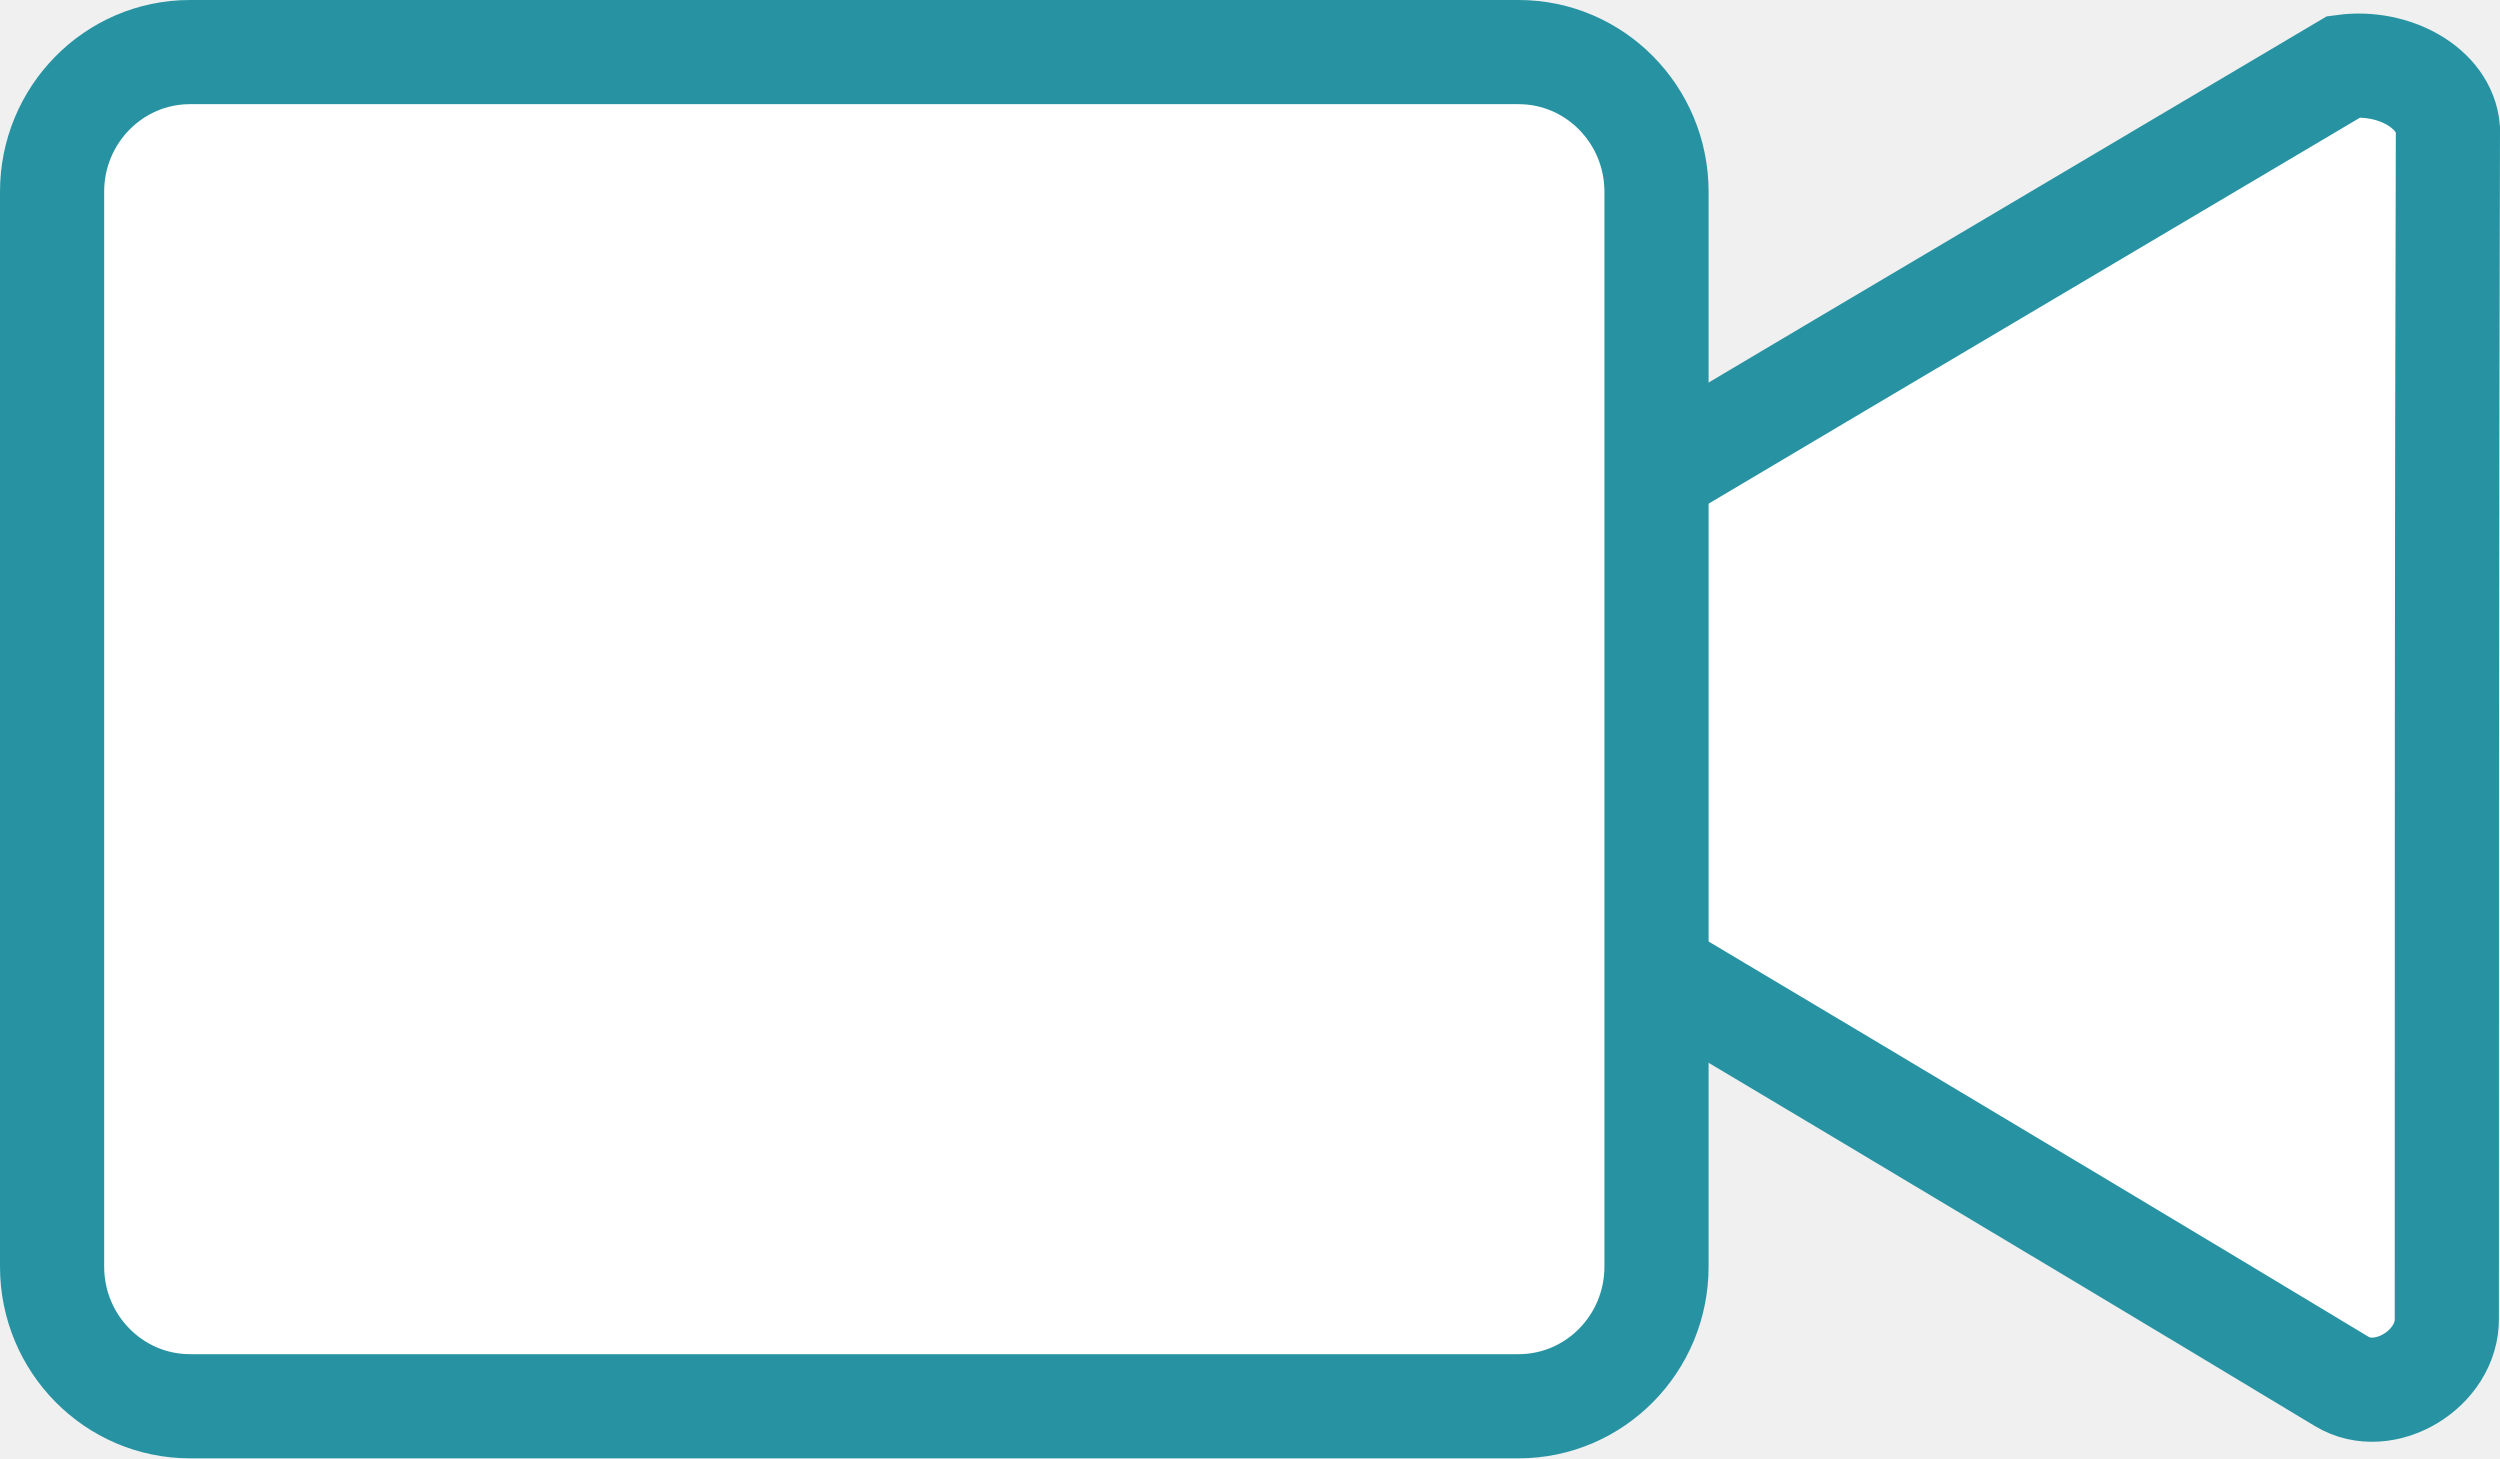
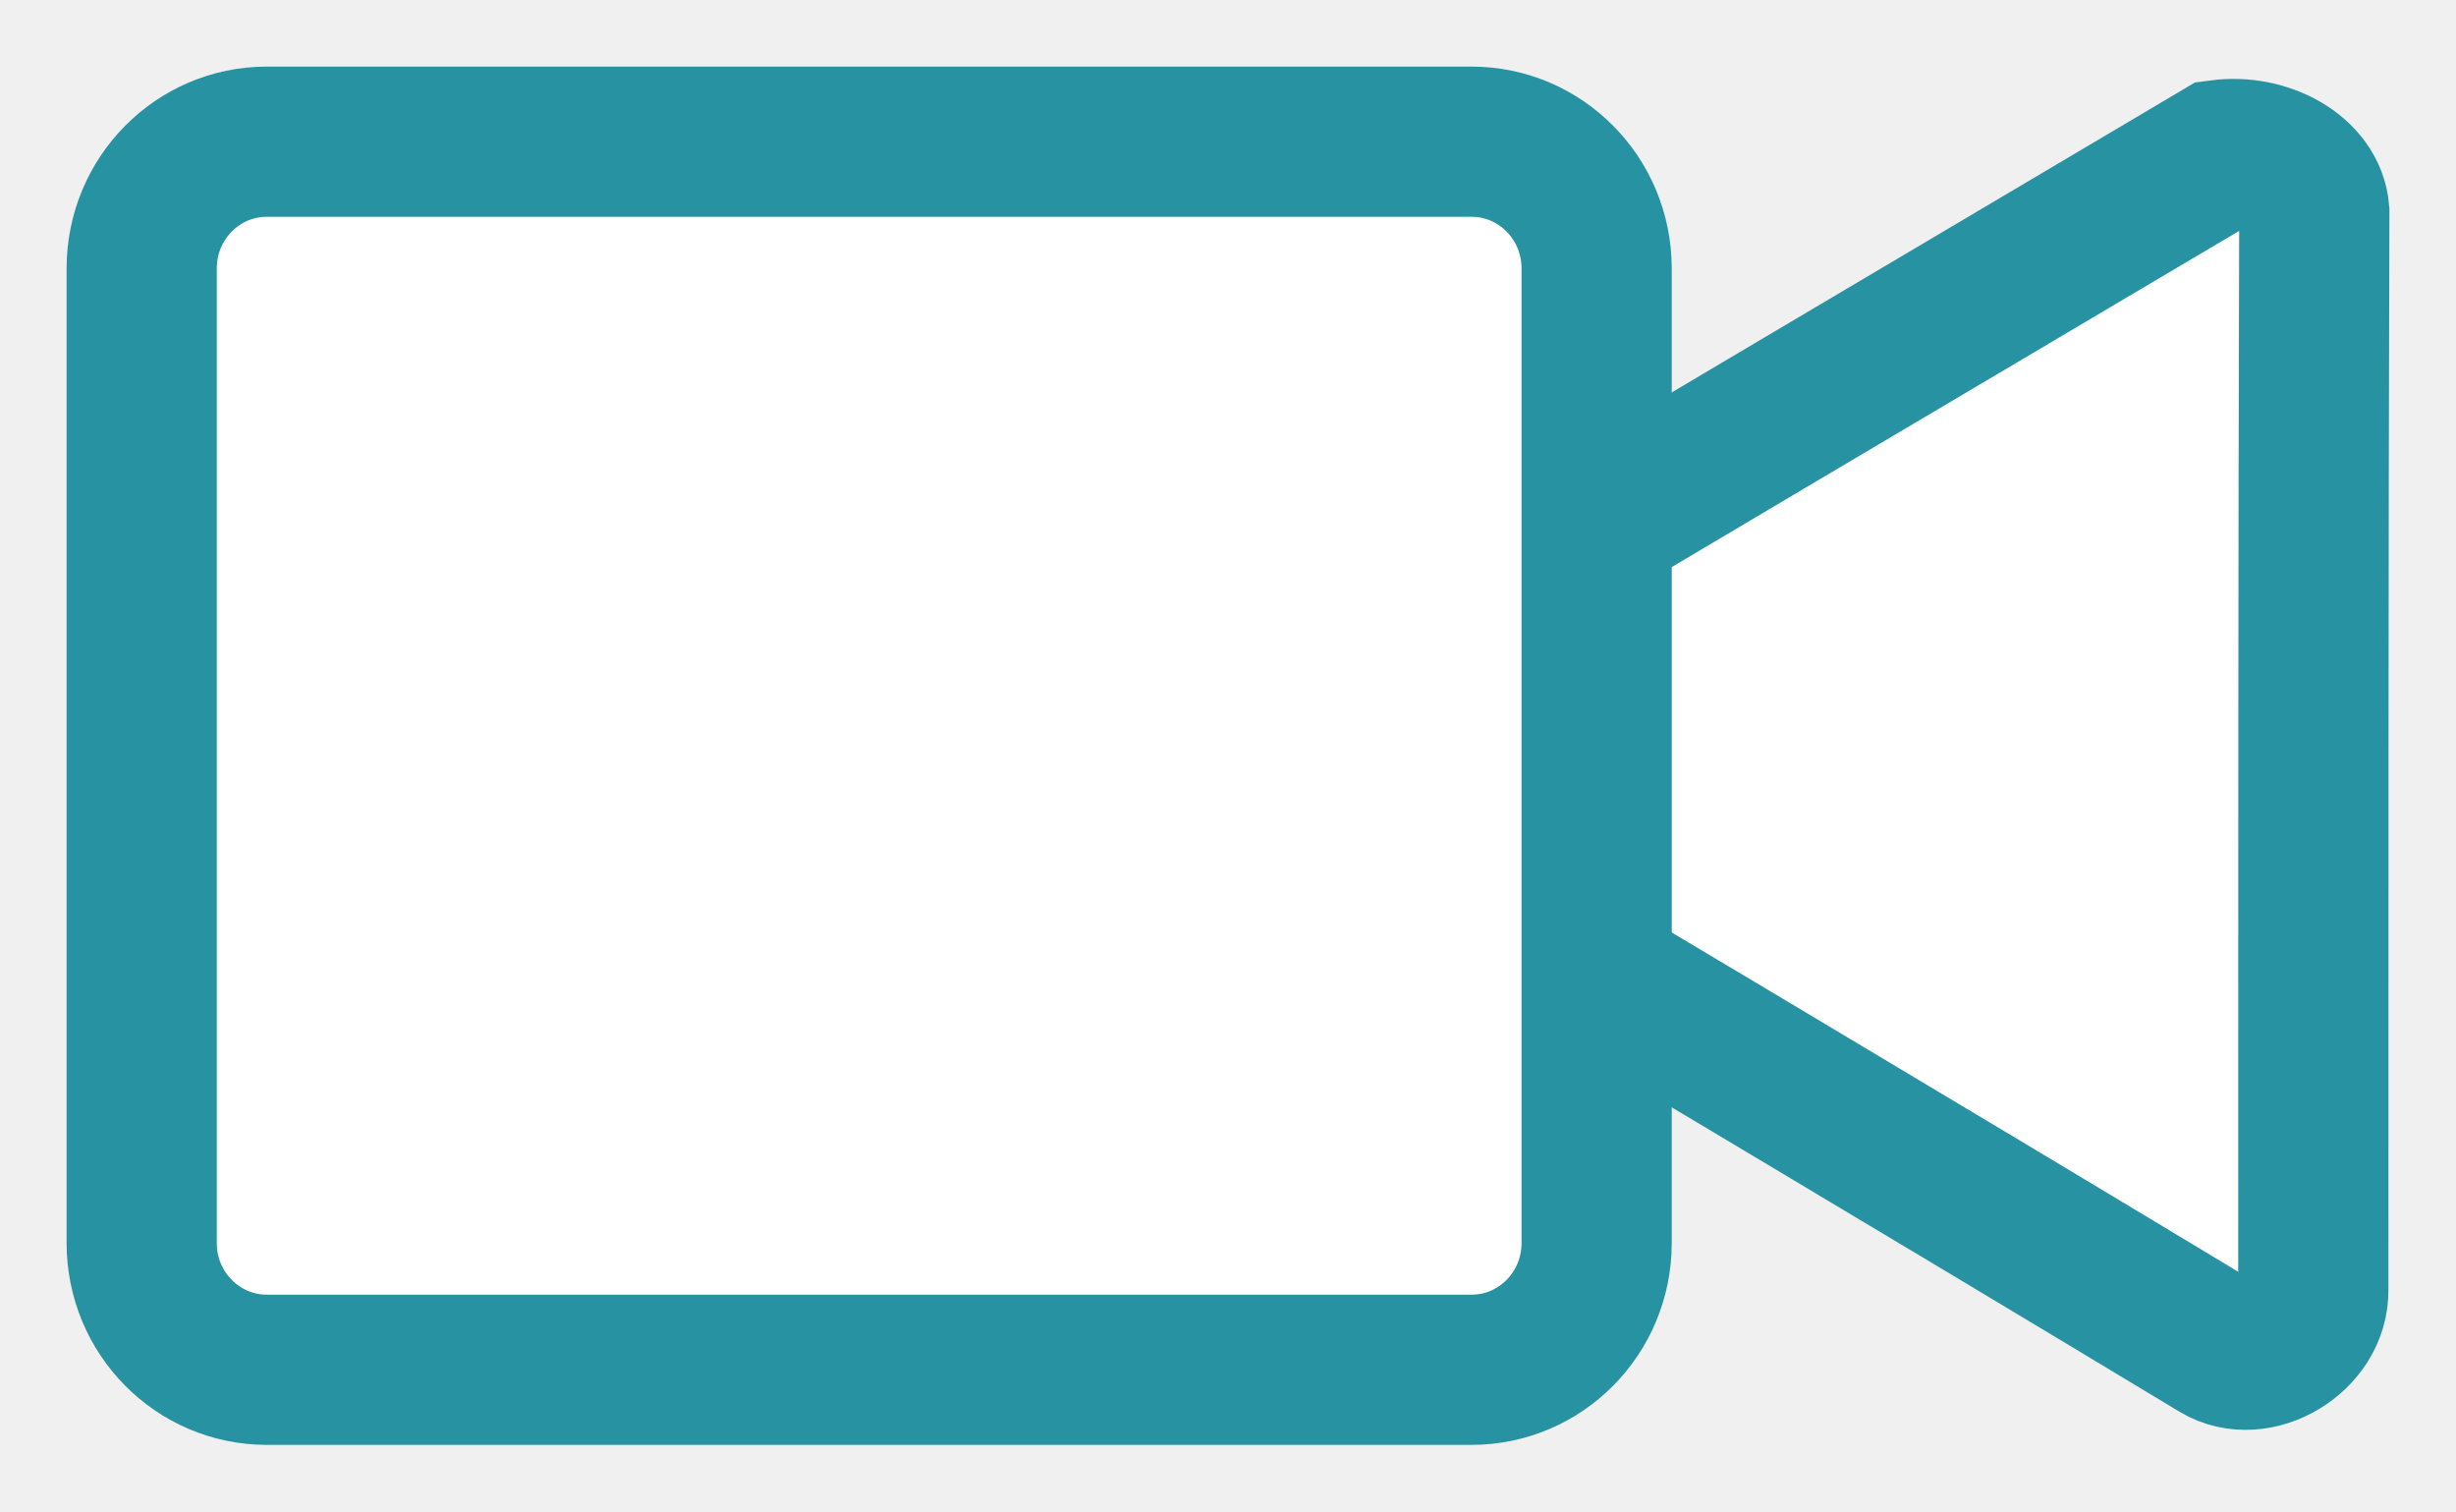
- <svg xmlns="http://www.w3.org/2000/svg" width="48" height="28" viewBox="0 0 48 28" fill="none">
-   <path d="M47 2.476C46.977 10.086 46.979 17.696 46.979 25.306C46.999 26.282 45.779 27.019 44.962 26.524C38.584 22.677 32.182 18.868 25.782 15.057C24.925 14.141 24.987 13.424 25.782 12.684C32.181 8.869 38.593 5.075 45.005 1.279C45.956 1.152 46.935 1.687 47 2.476Z" fill="white" stroke="#2793A2" stroke-width="2" />
-   <path d="M29.157 1H3.648C2.186 1 1 2.201 1 3.682V24.319C1 25.799 2.186 27 3.648 27H29.157C30.619 27 31.805 25.799 31.805 24.319V3.682C31.805 2.201 30.619 1 29.157 1Z" fill="white" stroke="#2793A2" stroke-width="2" stroke-linejoin="round" />
+ <svg xmlns="http://www.w3.org/2000/svg" width="52" height="32" viewBox="-2 -2 52 32" fill="none">
+   <path d="M47 2.476C46.977 10.086 46.979 17.696 46.979 25.306C46.999 26.282 45.779 27.019 44.962 26.524C38.584 22.677 32.182 18.868 25.782 15.057C24.925 14.141 24.987 13.424 25.782 12.684C32.181 8.869 38.593 5.075 45.005 1.279C45.956 1.152 46.935 1.687 47 2.476Z" fill="white" stroke="#2793A2" stroke-width="3.18" />
+   <path d="M29.157 1H3.648C2.186 1 1 2.201 1 3.682V24.319C1 25.799 2.186 27 3.648 27H29.157C30.619 27 31.805 25.799 31.805 24.319V3.682C31.805 2.201 30.619 1 29.157 1Z" fill="white" stroke="#2793A2" stroke-width="3.18" stroke-linejoin="round" />
</svg>
